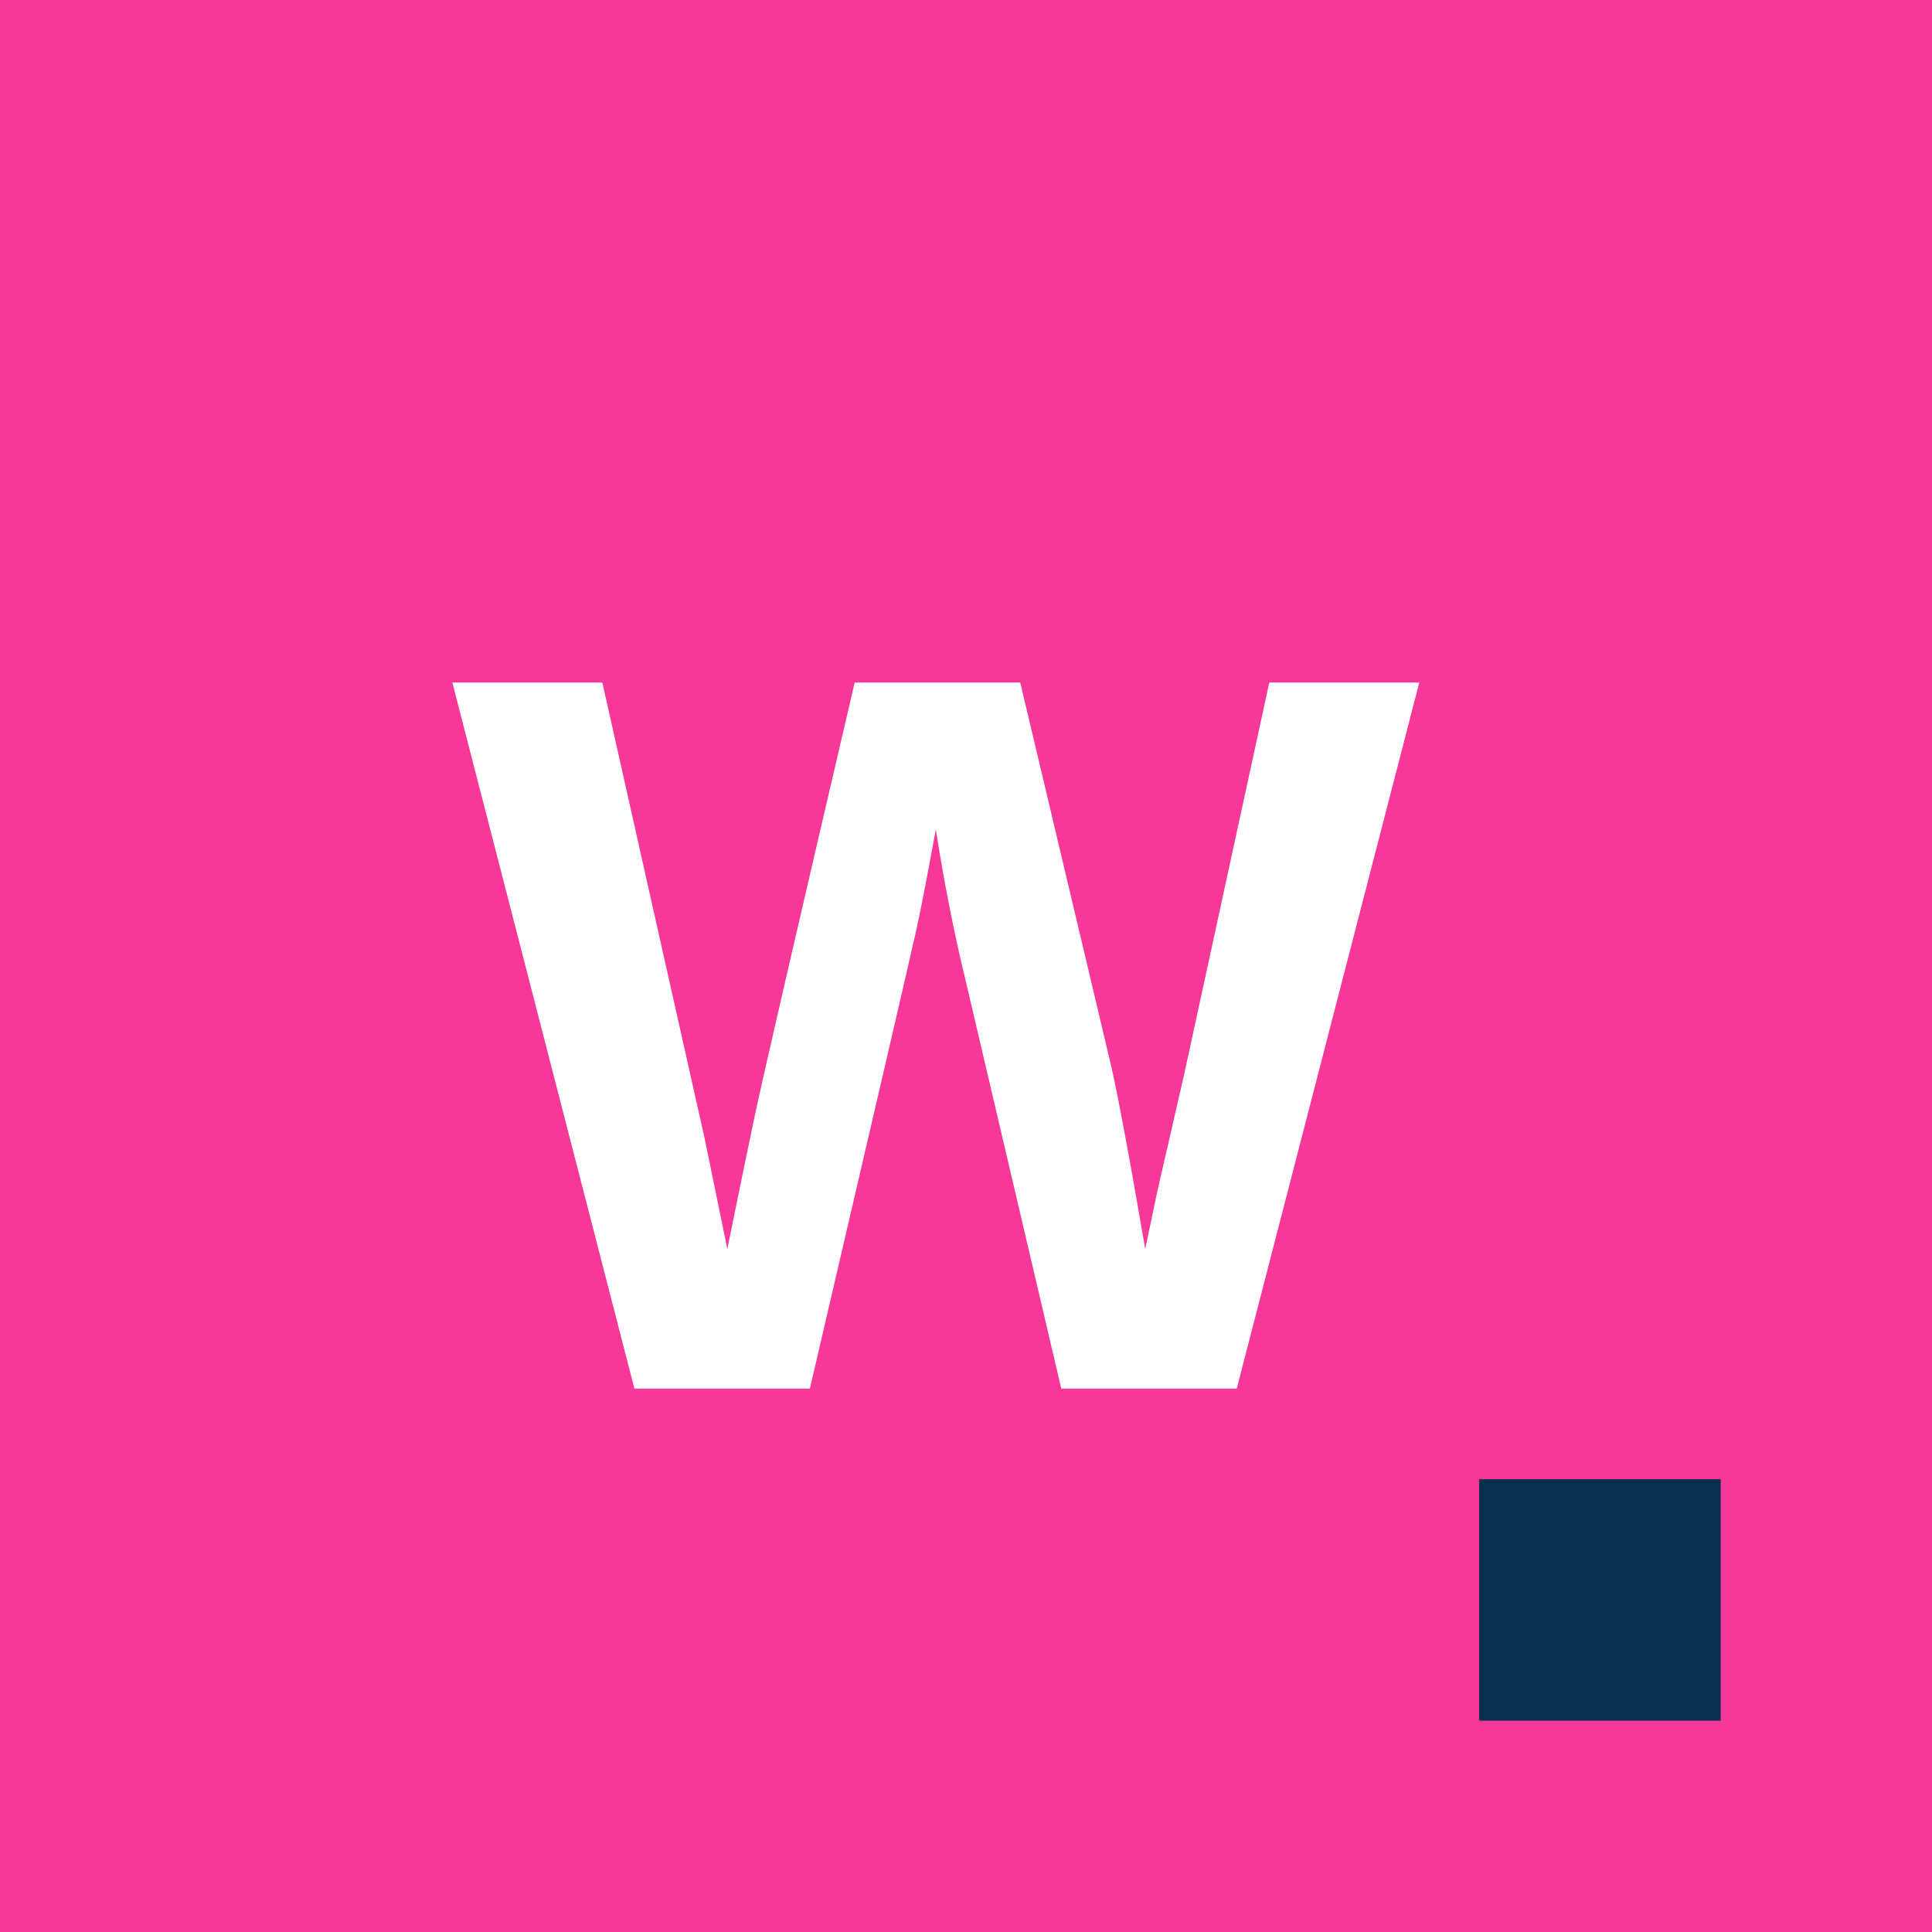
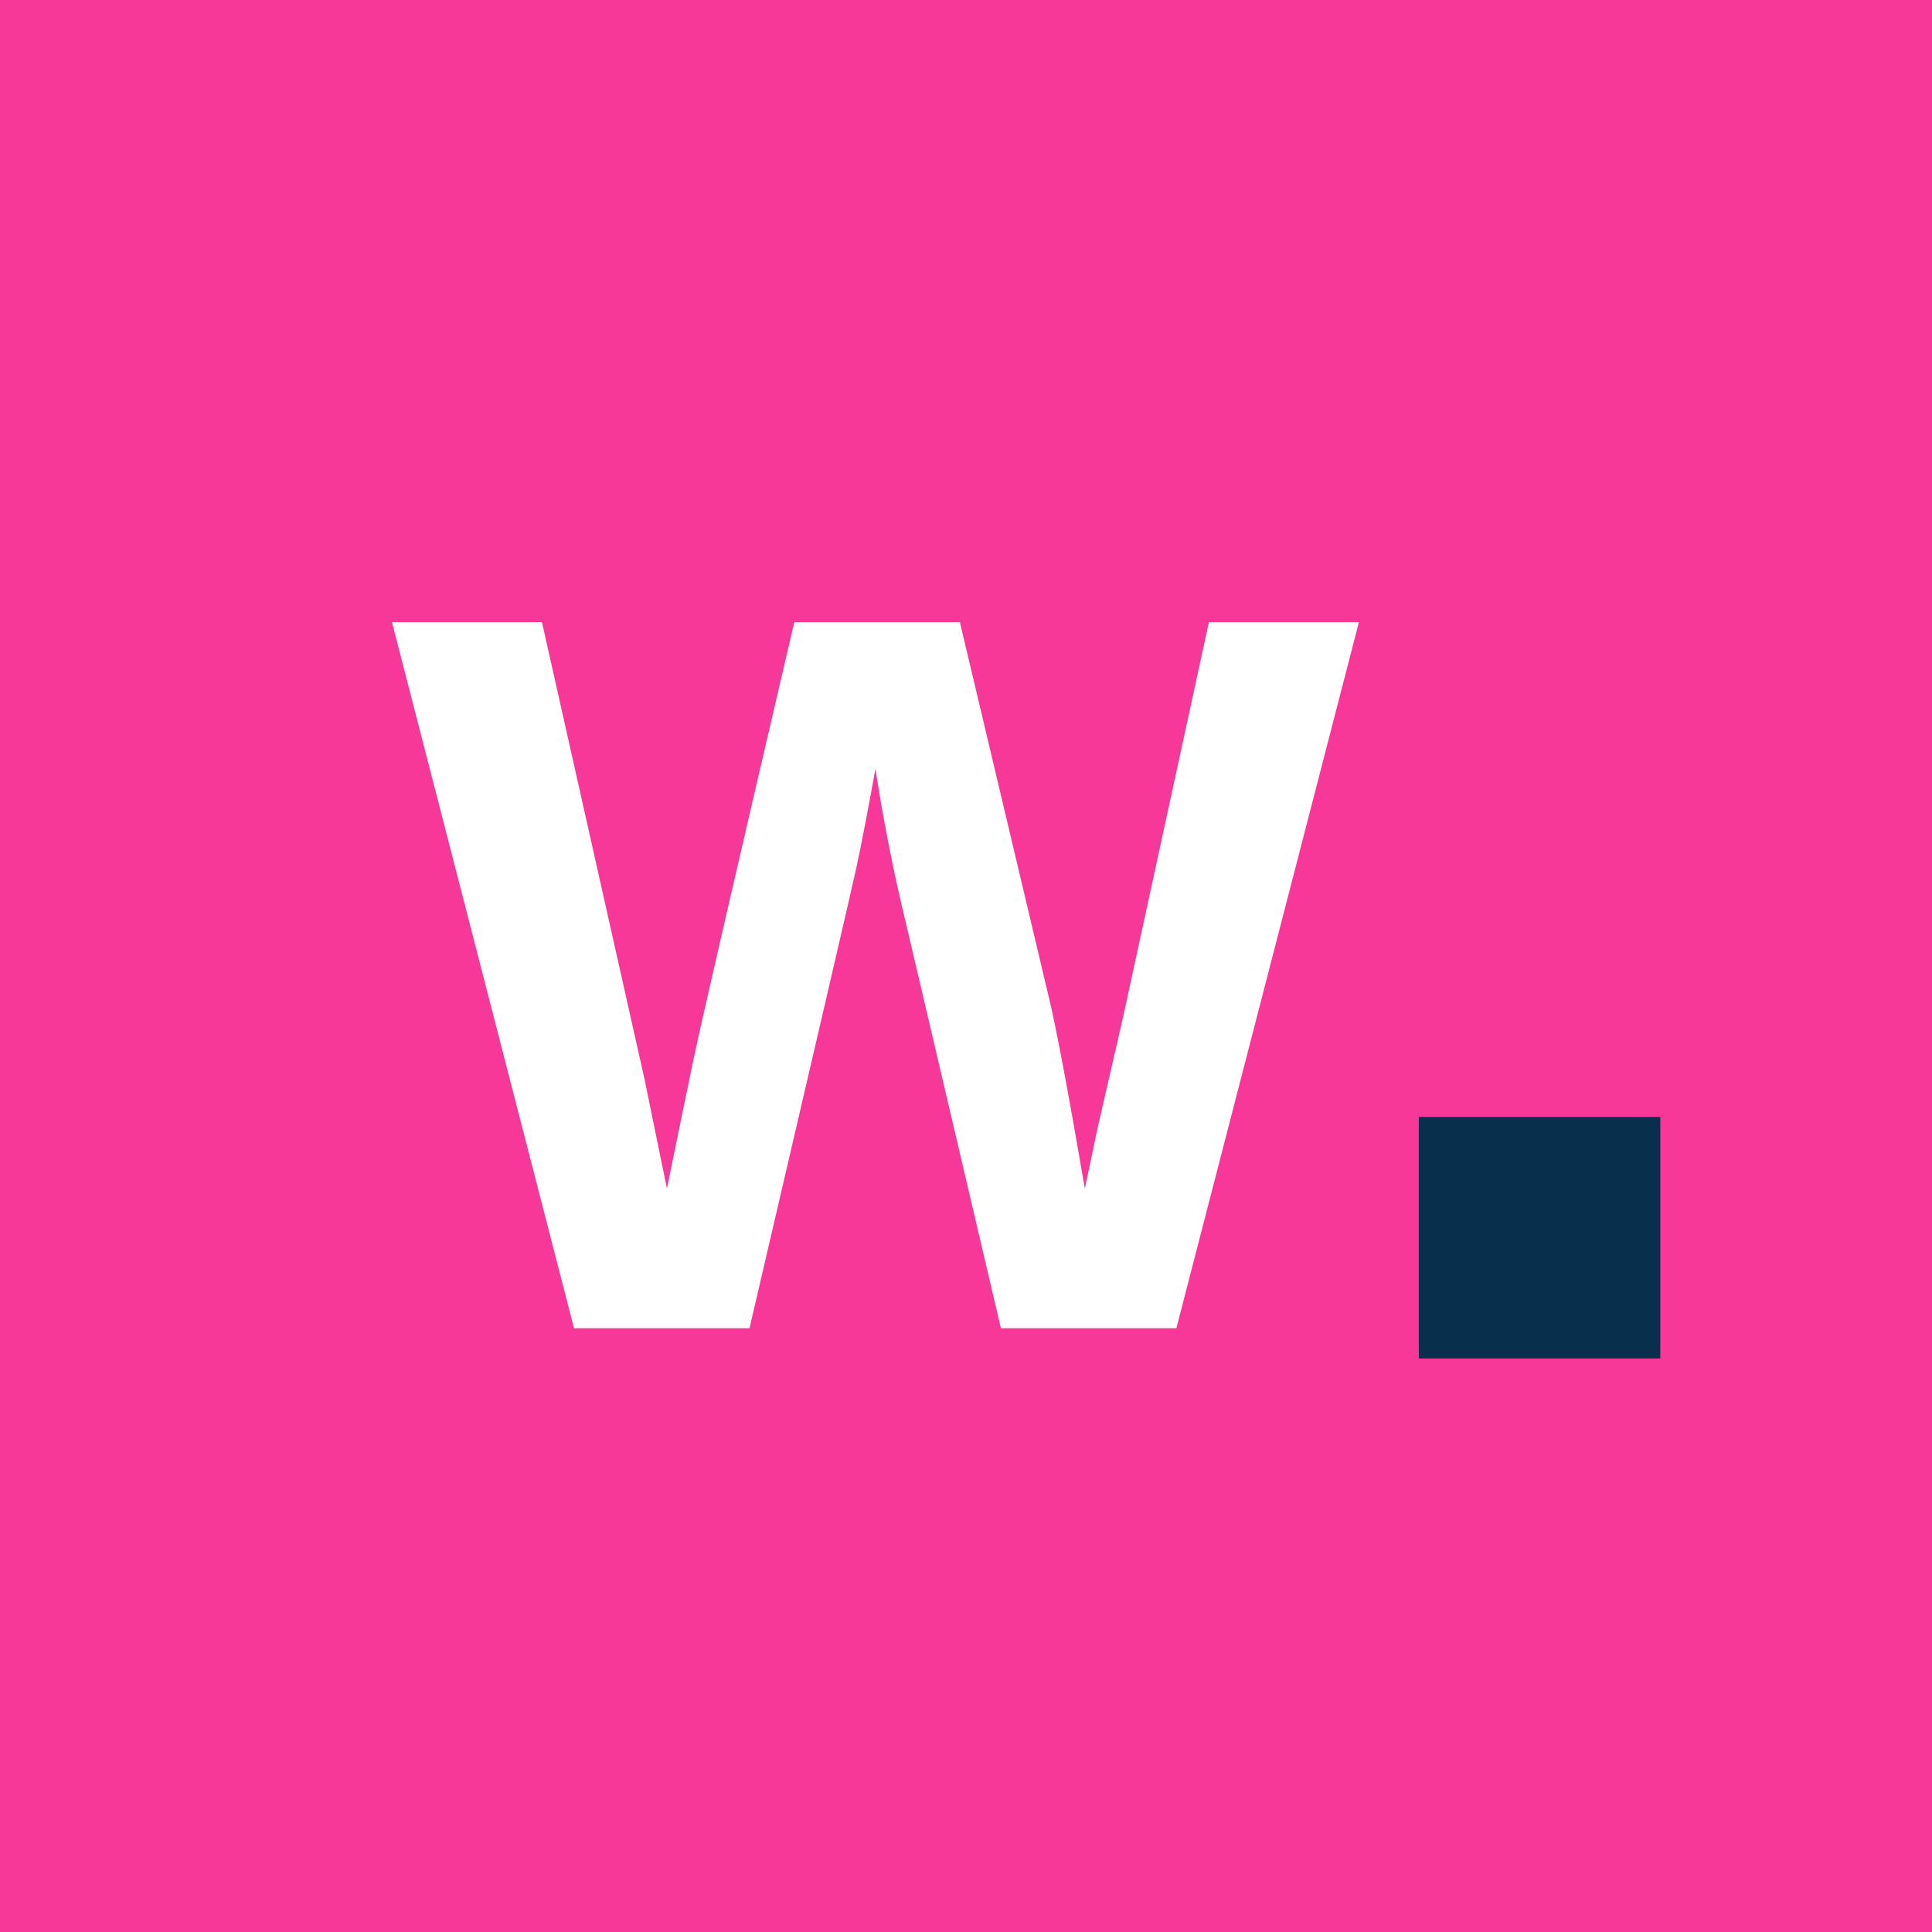
<svg xmlns="http://www.w3.org/2000/svg" viewBox="0 0 64 64">
  <rect width="64" height="64" fill="#f83898" />
-   <text x="31" y="46" font-family="Arial Black, Arial, sans-serif" font-size="34" font-weight="900" fill="#ffffff" text-anchor="middle">W</text>
-   <rect x="49" y="49" width="8" height="8" fill="#08304c" />
+   <text x="29" y="44" font-family="Arial Black, Arial, sans-serif" font-size="34" font-weight="900" fill="#ffffff" text-anchor="middle">W</text>
+   <rect x="47" y="37" width="8" height="8" fill="#08304c" />
</svg>
